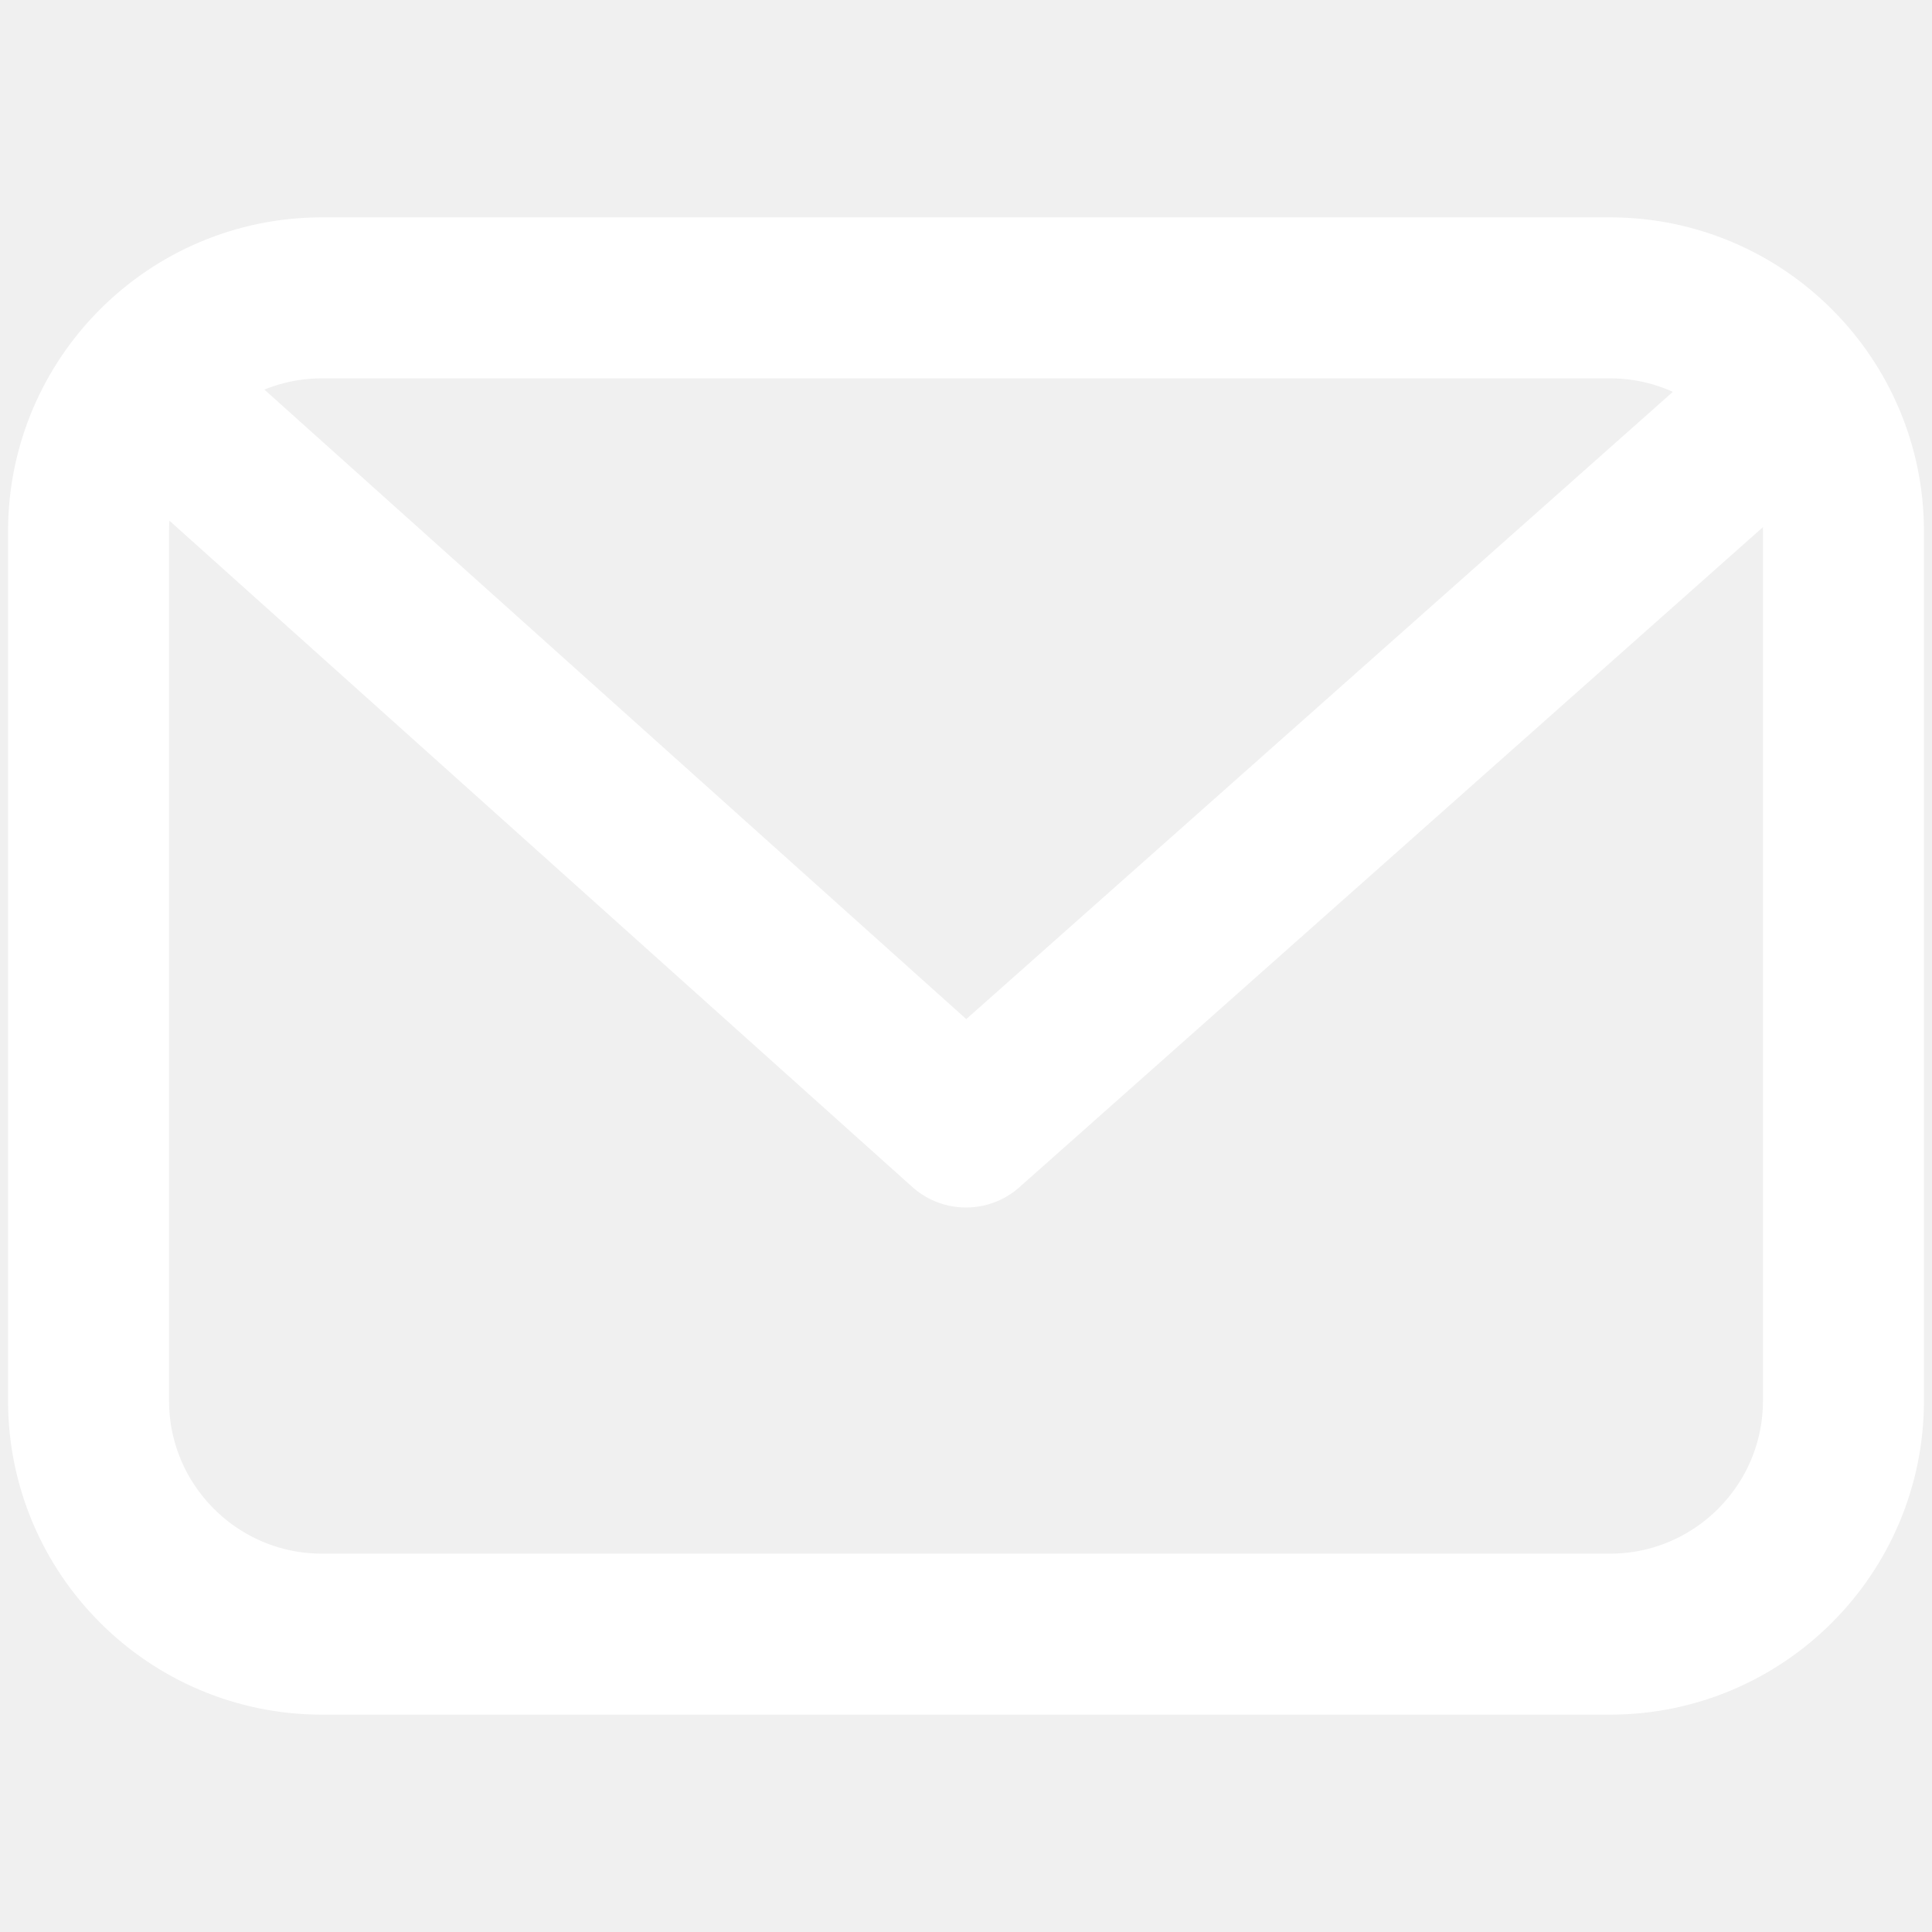
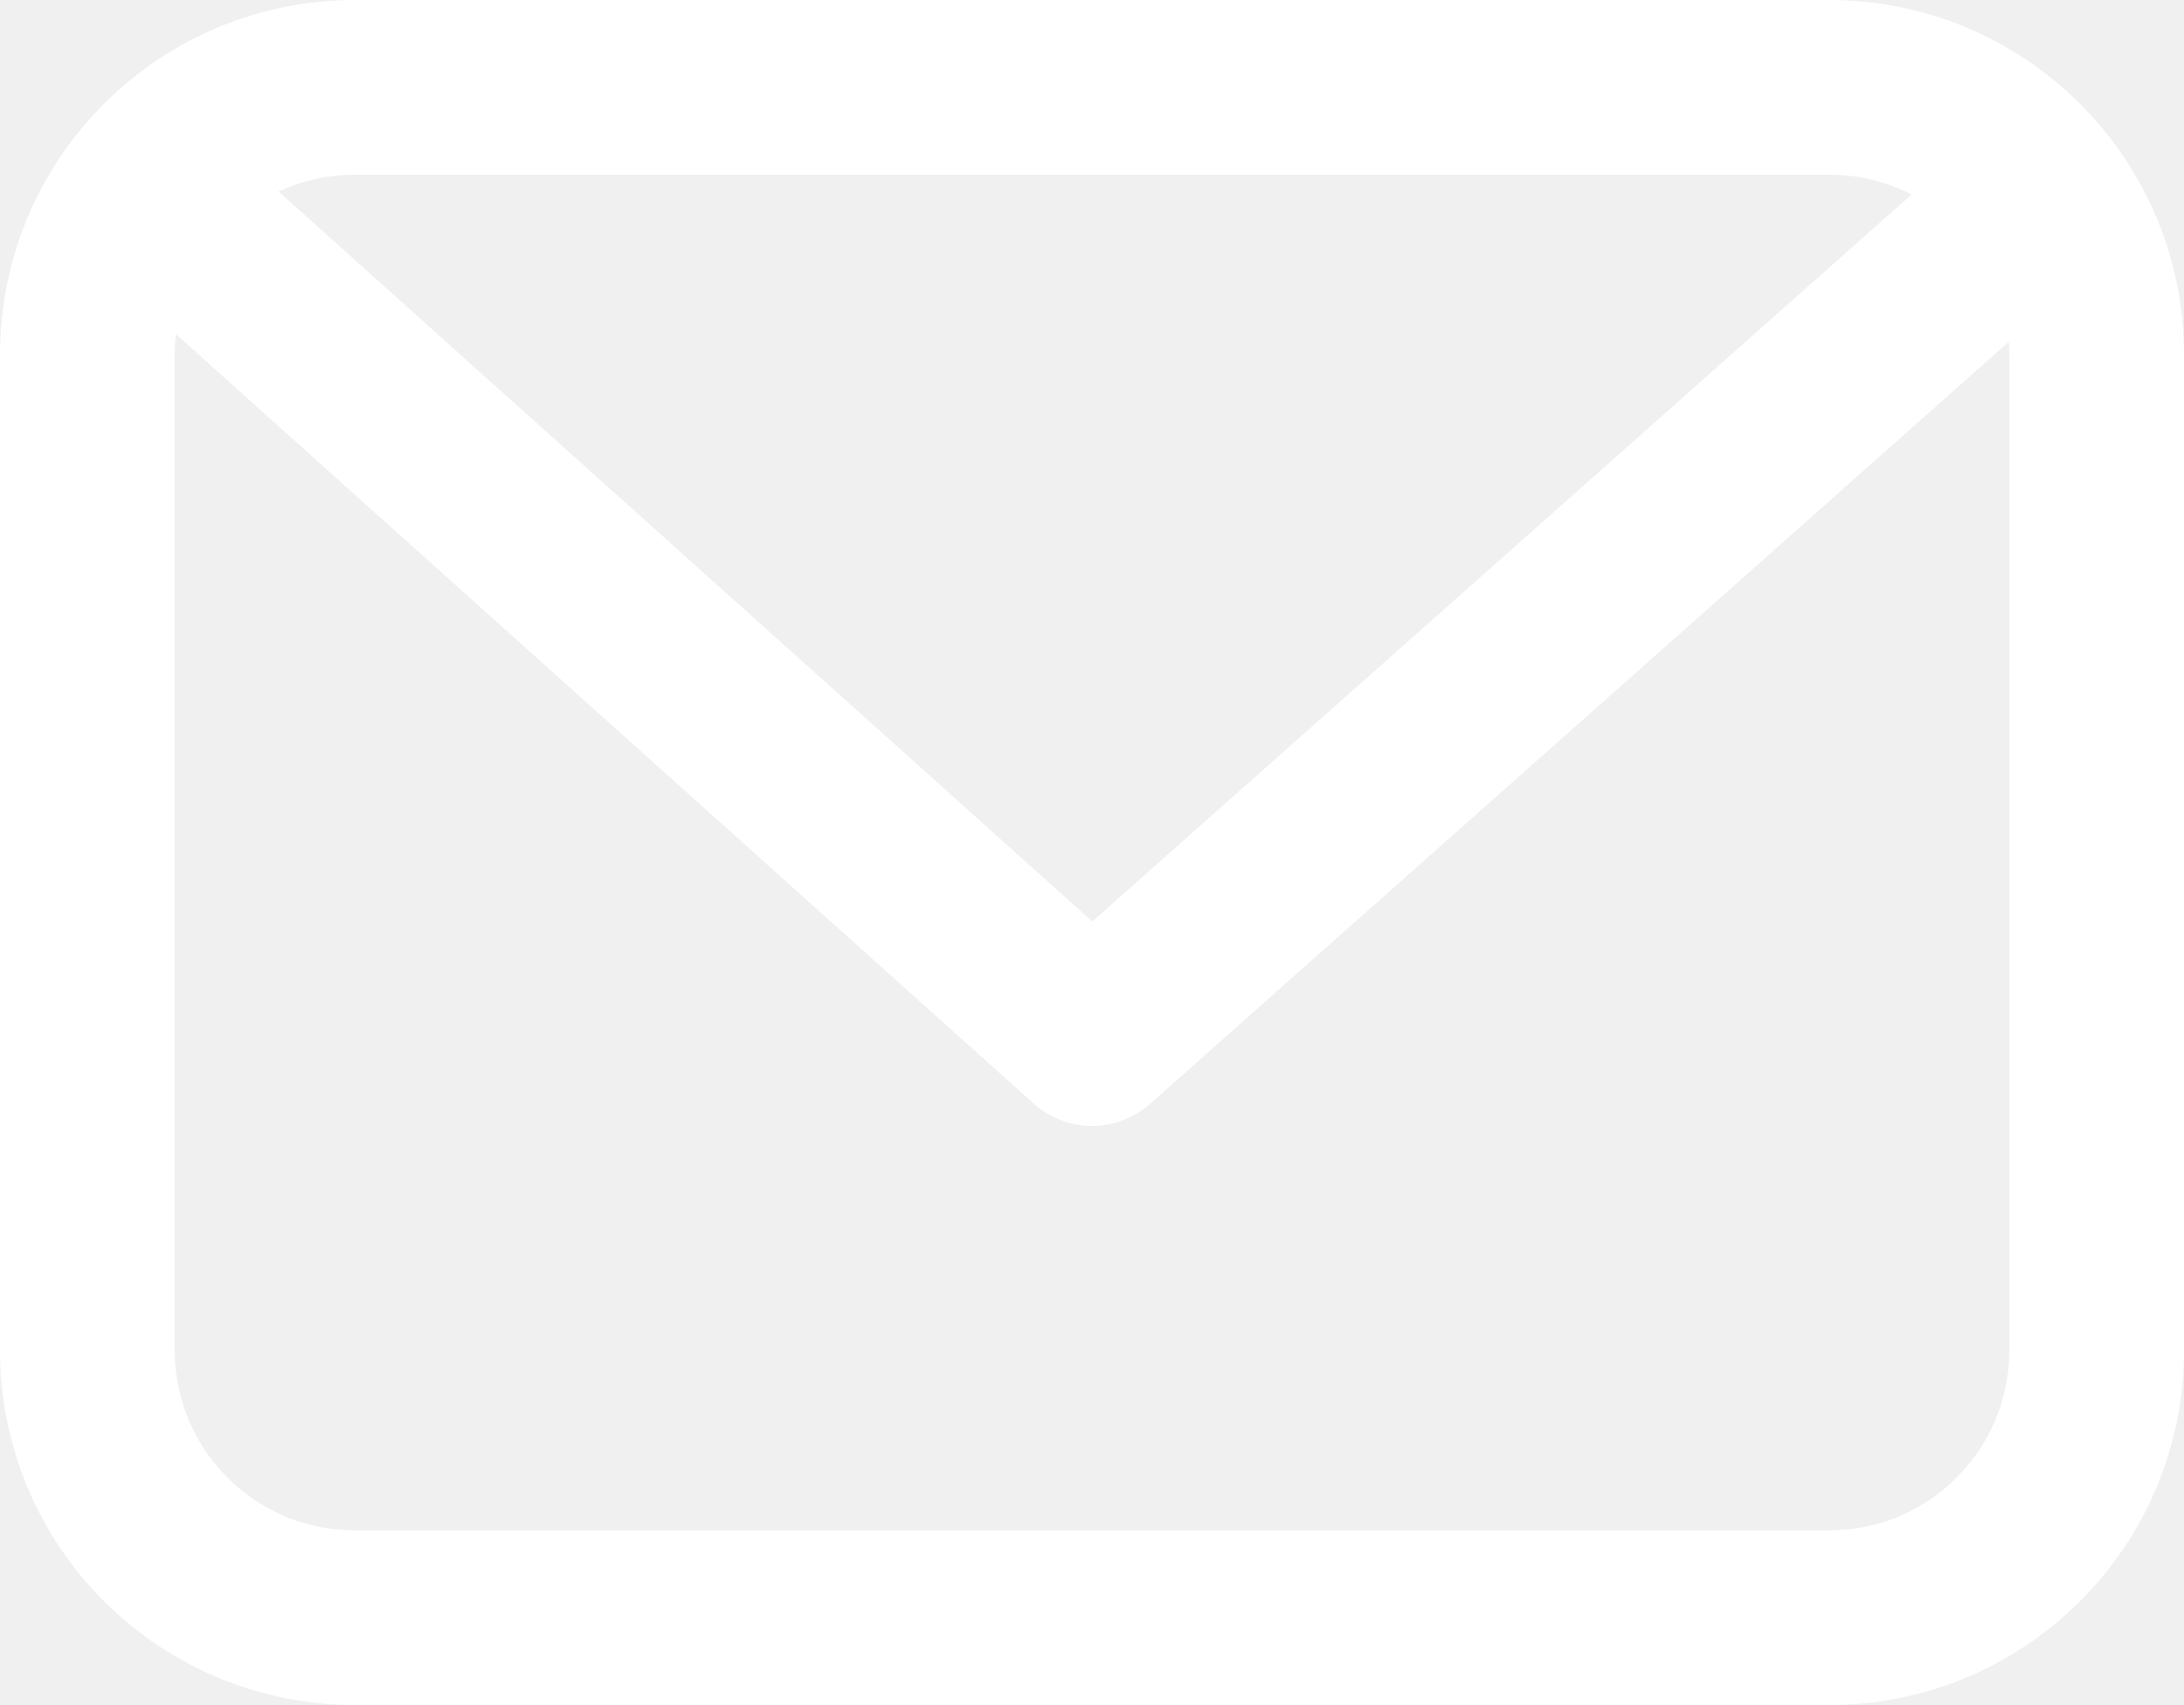
- <svg xmlns="http://www.w3.org/2000/svg" version="1.1" id="Layer_1" width="24" height="24" viewBox="0 0 24 24" fill="none" stroke="#fff" stroke-width="2" stroke-linecap="round" stroke-linejoin="round" class="feather feather-email">
-   <path d="M20 20.3H4c-1.6 0-2.9-1.3-2.9-2.9V6.6c0-1.6 1.3-2.9 2.9-2.9H20c1.6 0 2.9 1.3 2.9 2.9v10.8 C22.9 19 21.6 20.3 20 20.3z" />
-   <polyline class="st0" points="21.8 5.3 12 14 2.3 5.3" />
+ <svg xmlns="http://www.w3.org/2000/svg" viewBox="0 0 25 19.51">
+   <path d="M20.86,20.76H4A3.06,3.06,0,0,1,.92,17.7V6.3A3.06,3.06,0,0,1,4,3.24H20.86A3.06,3.06,0,0,1,23.92,6.3V17.7A3.06,3.06,0,0,1,20.86,20.76Z" transform="translate(0.08 -2.24)" style="fill:none;stroke:#fff;stroke-linecap:round;stroke-linejoin:round;stroke-width:2px" />
+   <polyline points="22.72 2.82 12.5 11.89 2.39 2.82" style="fill:none;stroke:#fff;stroke-linecap:round;stroke-linejoin:round;stroke-width:2px" />
</svg>
